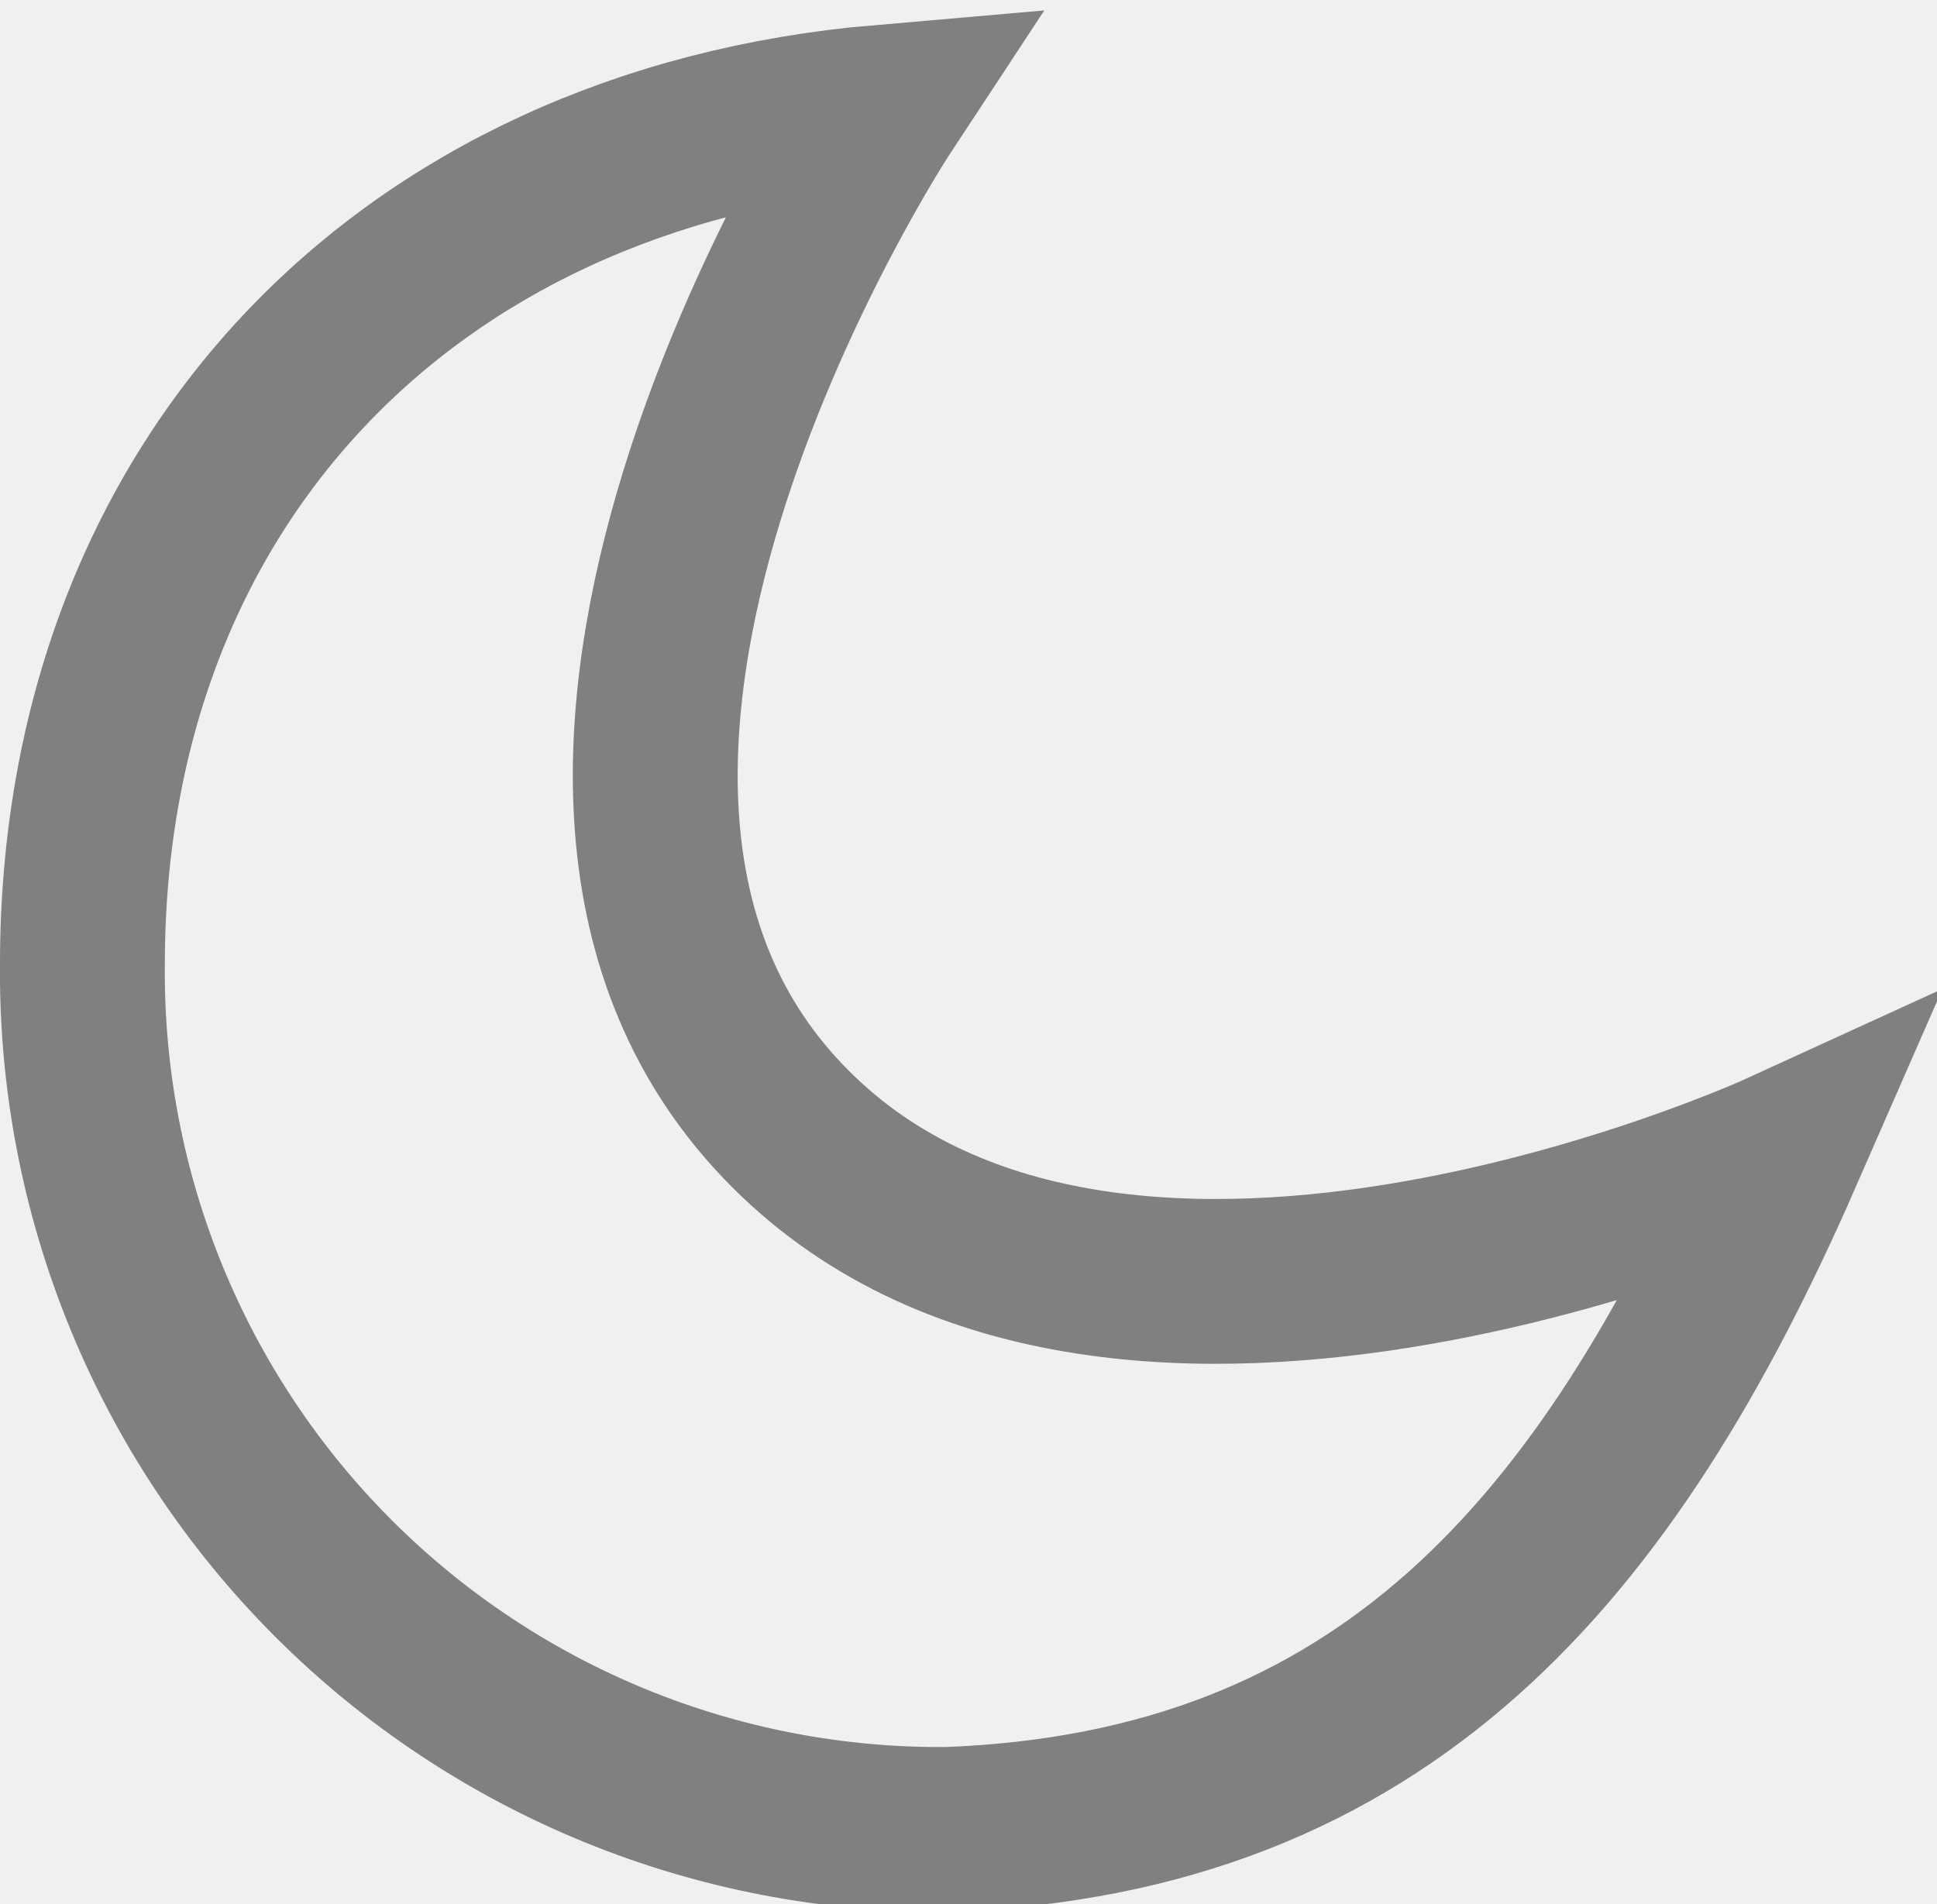
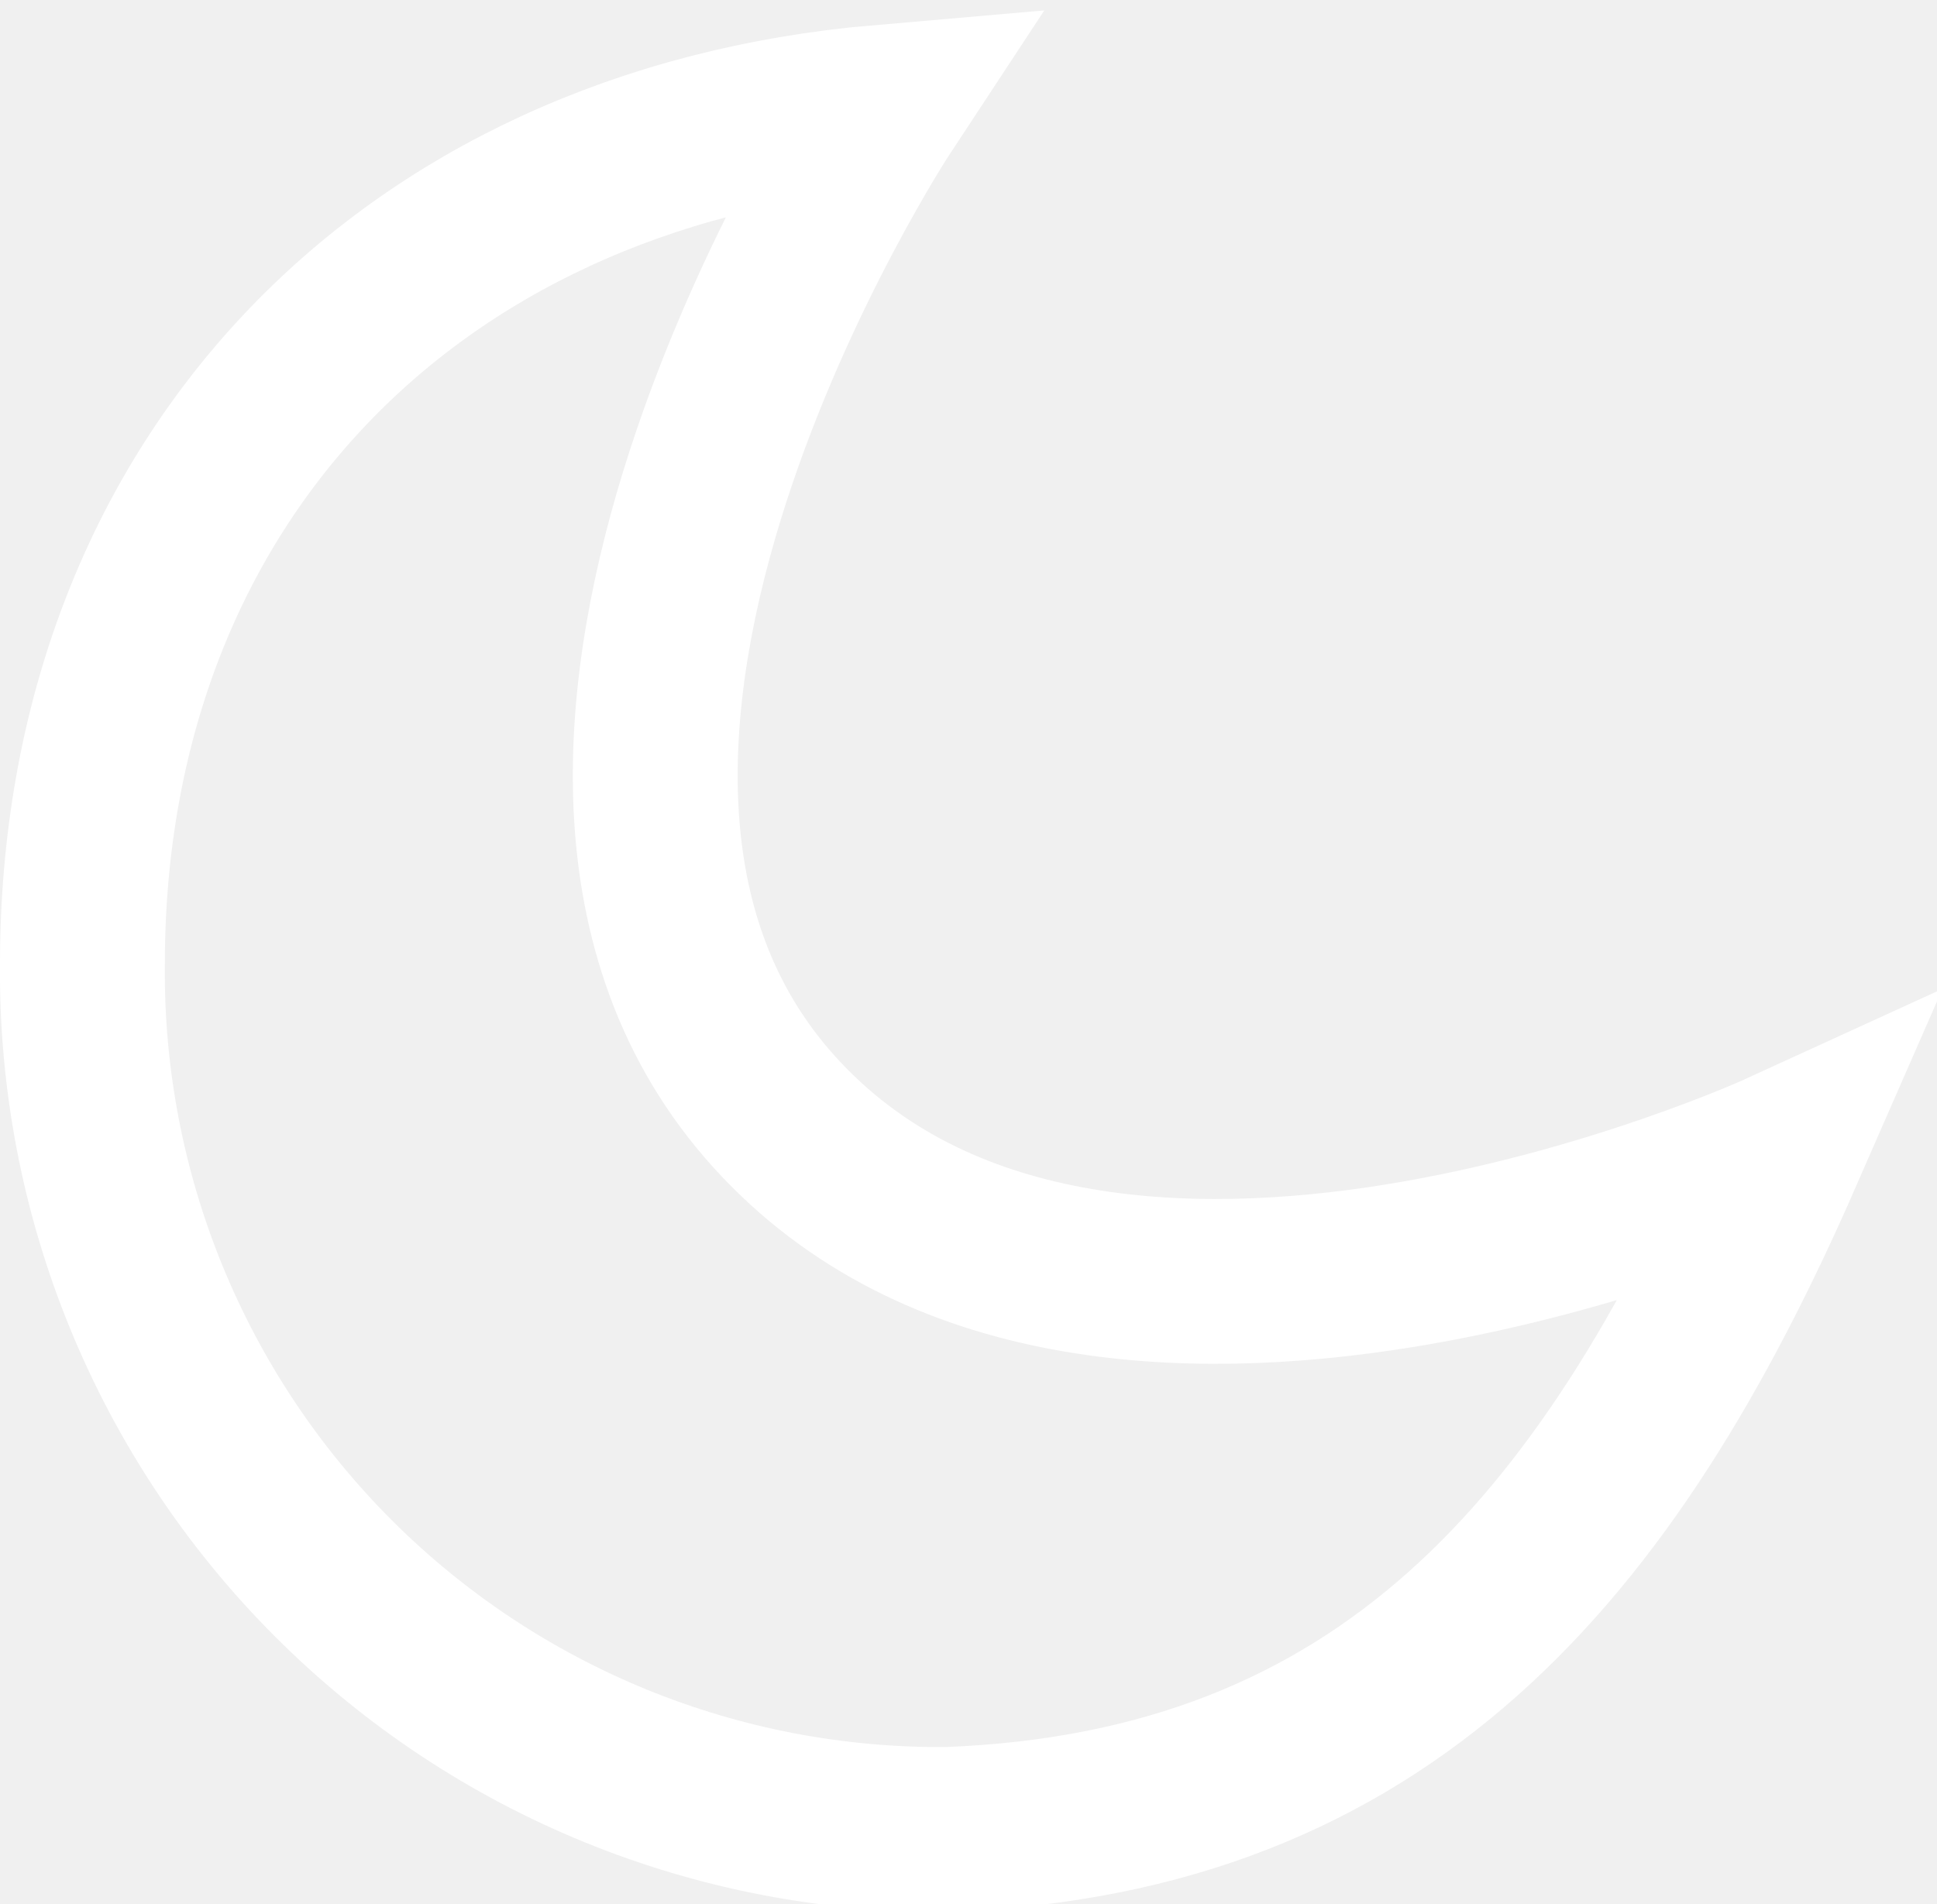
<svg xmlns="http://www.w3.org/2000/svg" id="Layer_1" data-name="Layer 1" viewBox="0 0 23.5 23.1">
  <defs>
    <style>
      .cls-1 {
        fill: none;
-         stroke: gray;
+         stroke: white;
        stroke-miterlimit: 10;
        stroke-width: 2px;
      }
    </style>
  </defs>
  <path class="cls-1" d="M11.1,1.6C5.3,2.1,1.4,6.2,1.4,12A10.4,10.4,0,0,0,11.9,22.5c5.3-.2,8-3.4,10.1-8.2,0,0-8.3,3.8-12.2-.5S11.1,1.6,11.1,1.6Z" transform="translate(-0.4 -0.3)" />
</svg>
